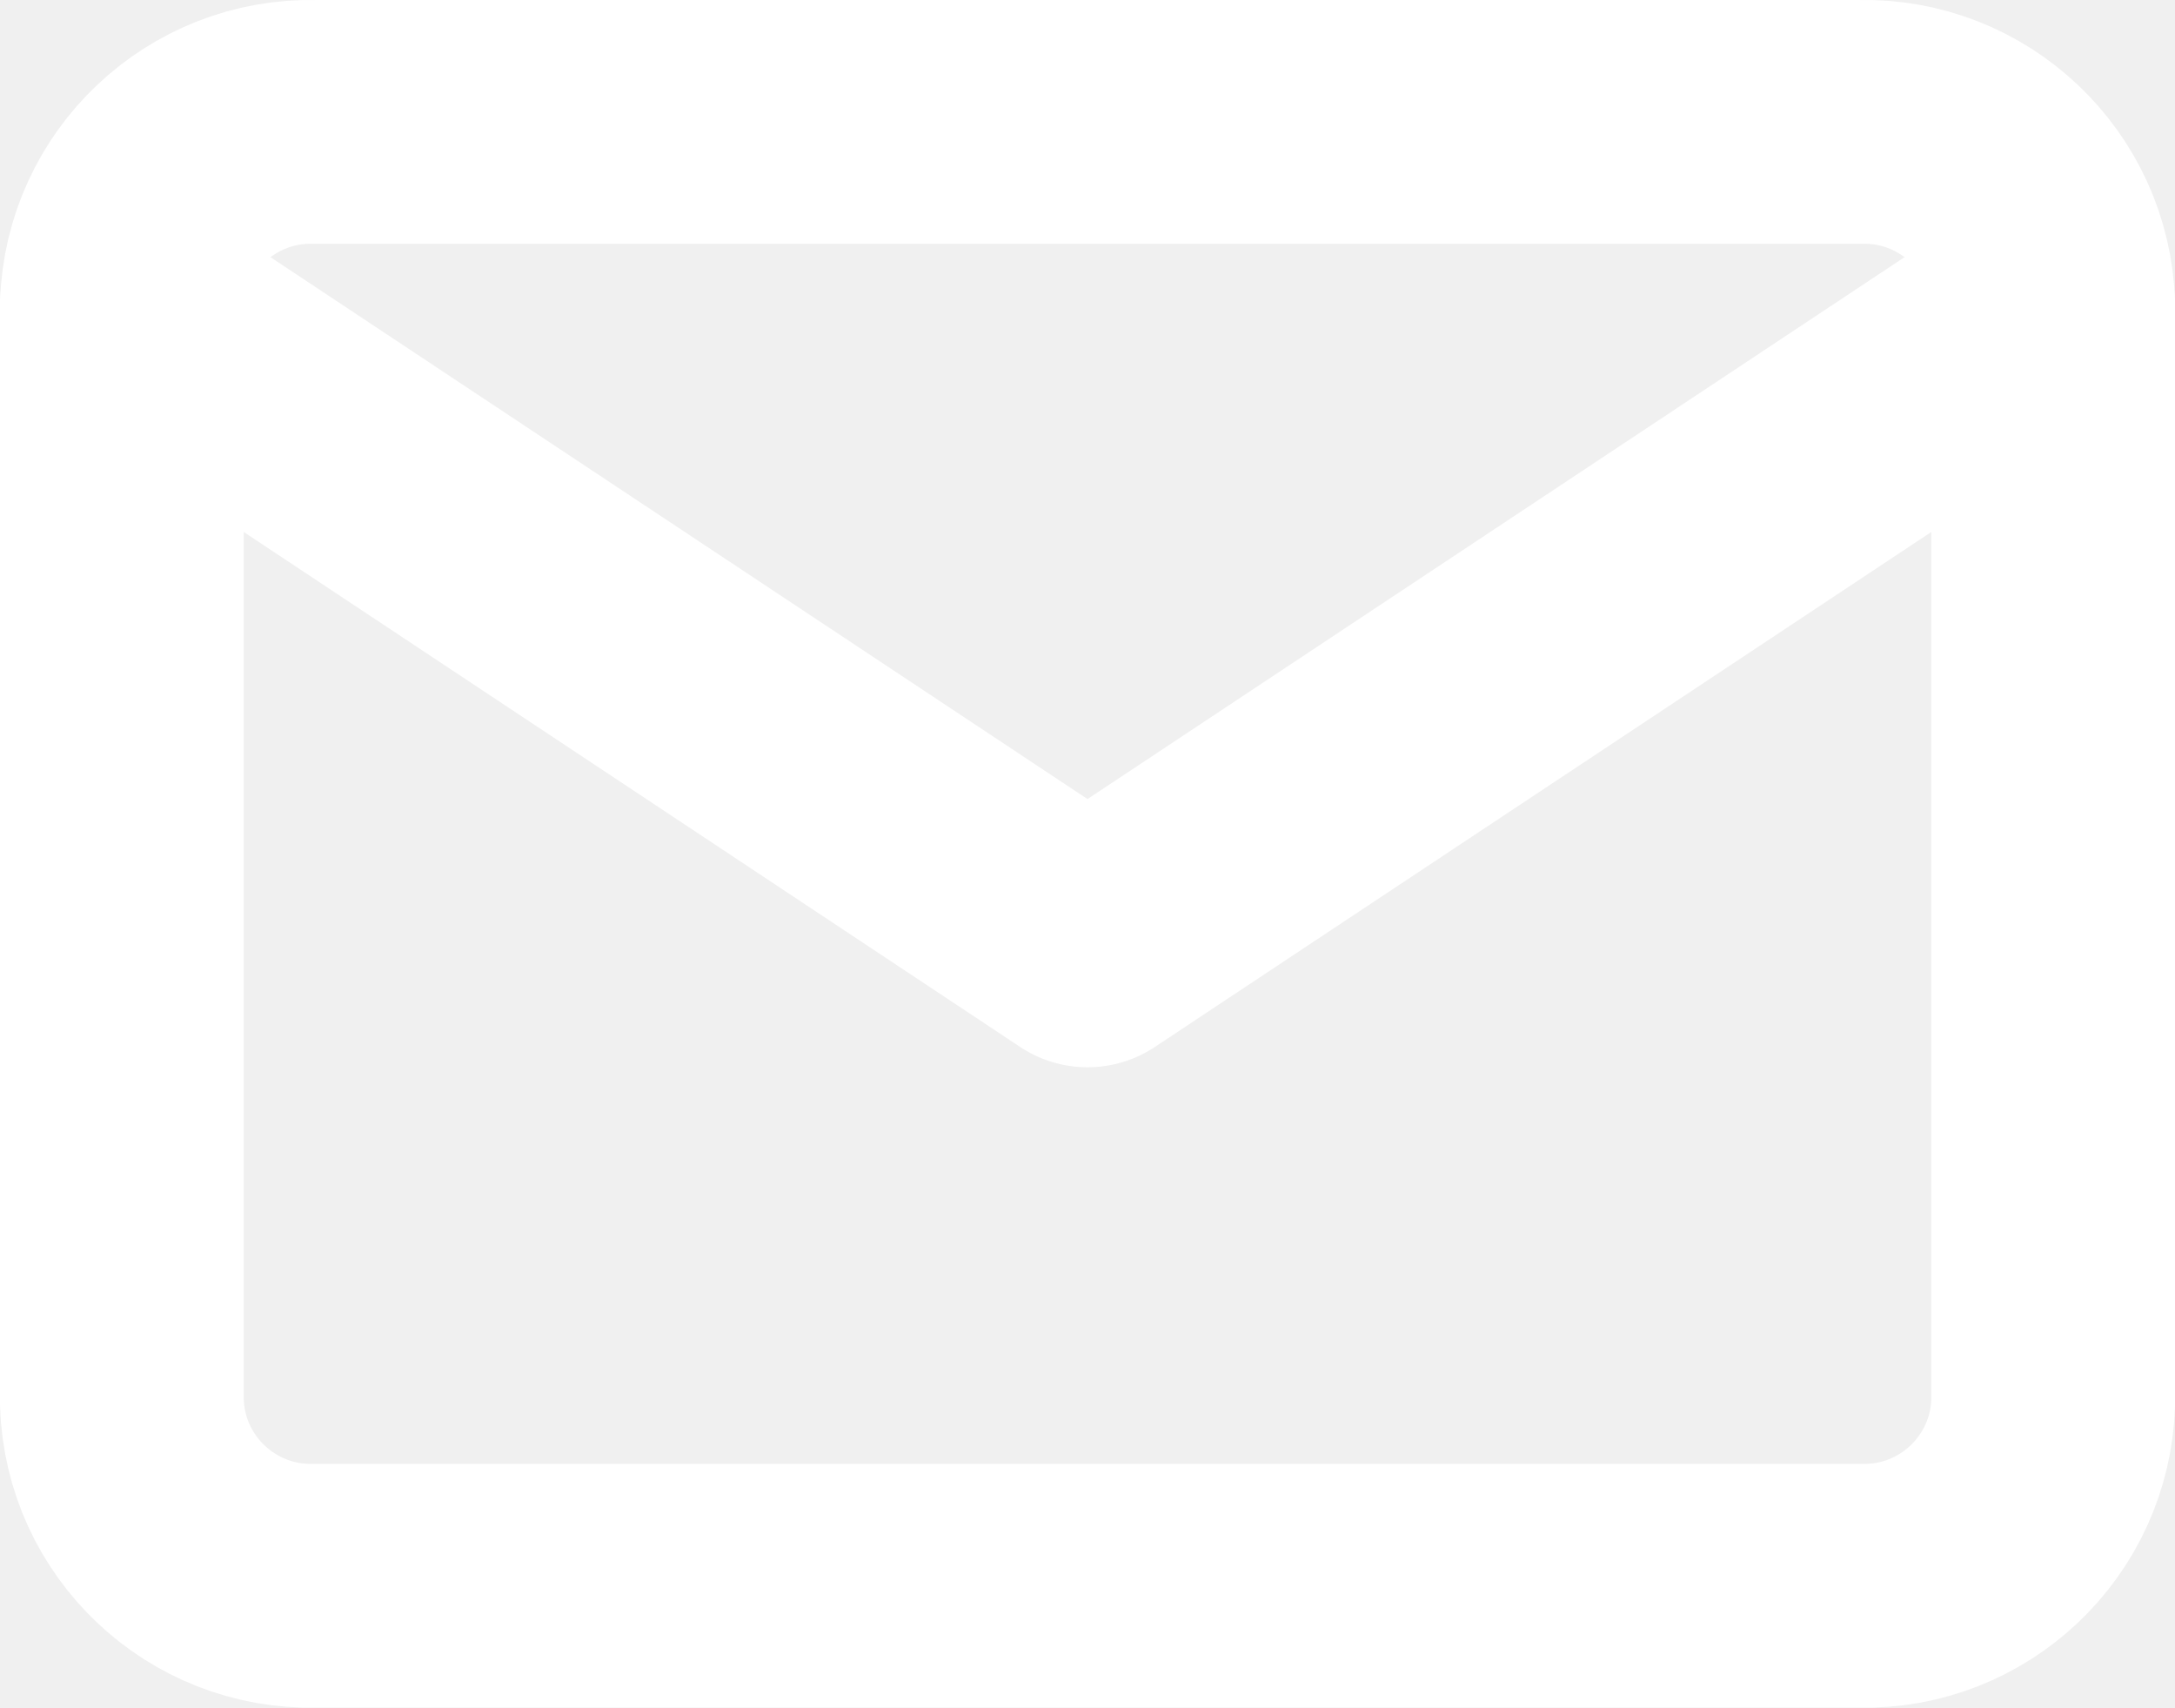
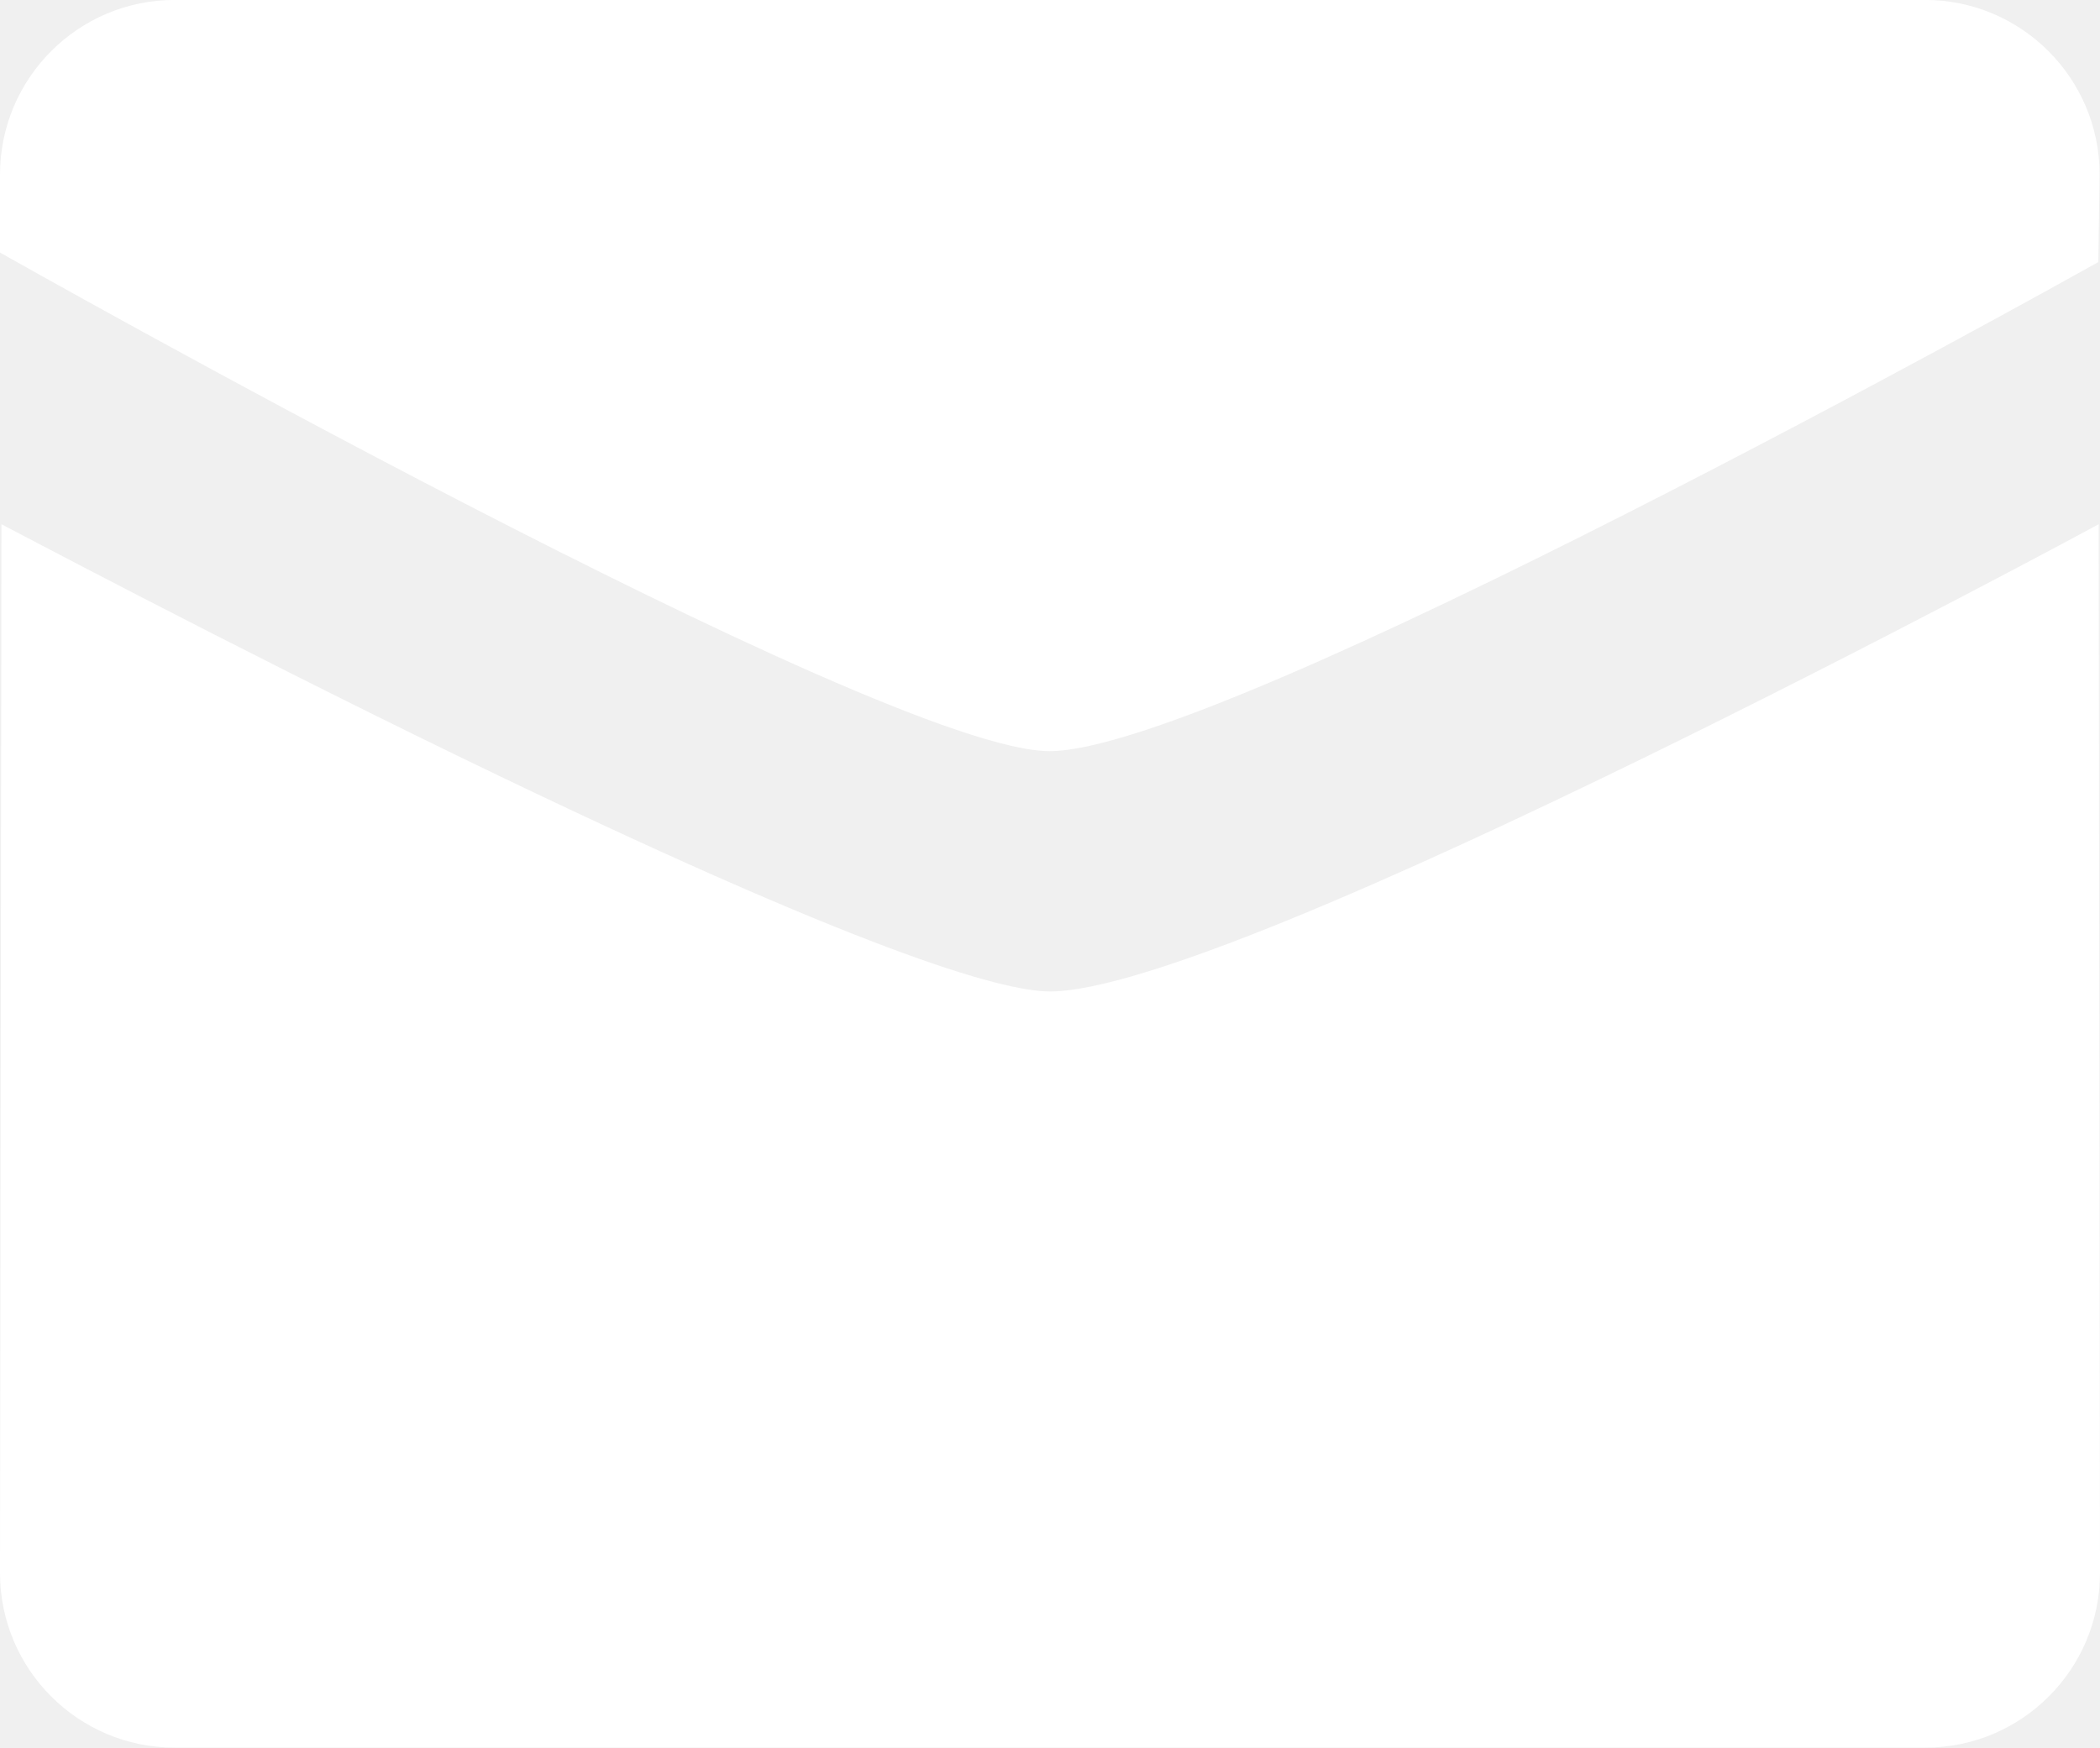
- <svg xmlns="http://www.w3.org/2000/svg" viewBox="0 0 35.686 28.017">
+ <svg xmlns="http://www.w3.org/2000/svg" viewBox="0 0 28.837 23.999">
  <defs>
    <style>
      .cls-1 {
-         fill: none;
-         stroke: #fff;
-         stroke-linecap: round;
-         stroke-linejoin: round;
-         stroke-width: 4px;
+         fill: #fff;
      }
    </style>
  </defs>
-   <g id="mail" transform="translate(0 -2)">
-     <path id="Path_21" data-name="Path 21" class="cls-1" d="M5.169,4H30.518a3.1,3.1,0,0,1,3.169,3V25.015a3.1,3.1,0,0,1-3.169,3H5.169a3.1,3.1,0,0,1-3.169-3V7A3.1,3.1,0,0,1,5.169,4Z" transform="translate(0 0)" />
-     <path id="Path_22" data-name="Path 22" class="cls-1" d="M33.686,6,17.843,16.507,2,6" transform="translate(0 1.002)" />
-   </g>
+   <path id="Intersection_1" data-name="Intersection 1" class="cls-1" d="M-2195.1,48.5a2.4,2.4,0,0,1-2.4-2.4l.02-14.4c.008,0,3.044,1.618,6.321,3.208,5.466,2.651,7.41,3.208,8.078,3.208,2.531,0,14.282-6.352,14.4-6.416l.018,14.4a2.4,2.4,0,0,1-2.4,2.4Zm-2.4-20.531V26.9a2.4,2.4,0,0,1,2.4-2.4h24.032a2.4,2.4,0,0,1,2.4,2.4l-.018,1.2-.011.006c-.49.274-12.02,6.71-14.39,6.71C-2185.387,34.817-2197.379,28.038-2197.5,27.969Z" transform="translate(2197.5 -24.501)" />
</svg>
